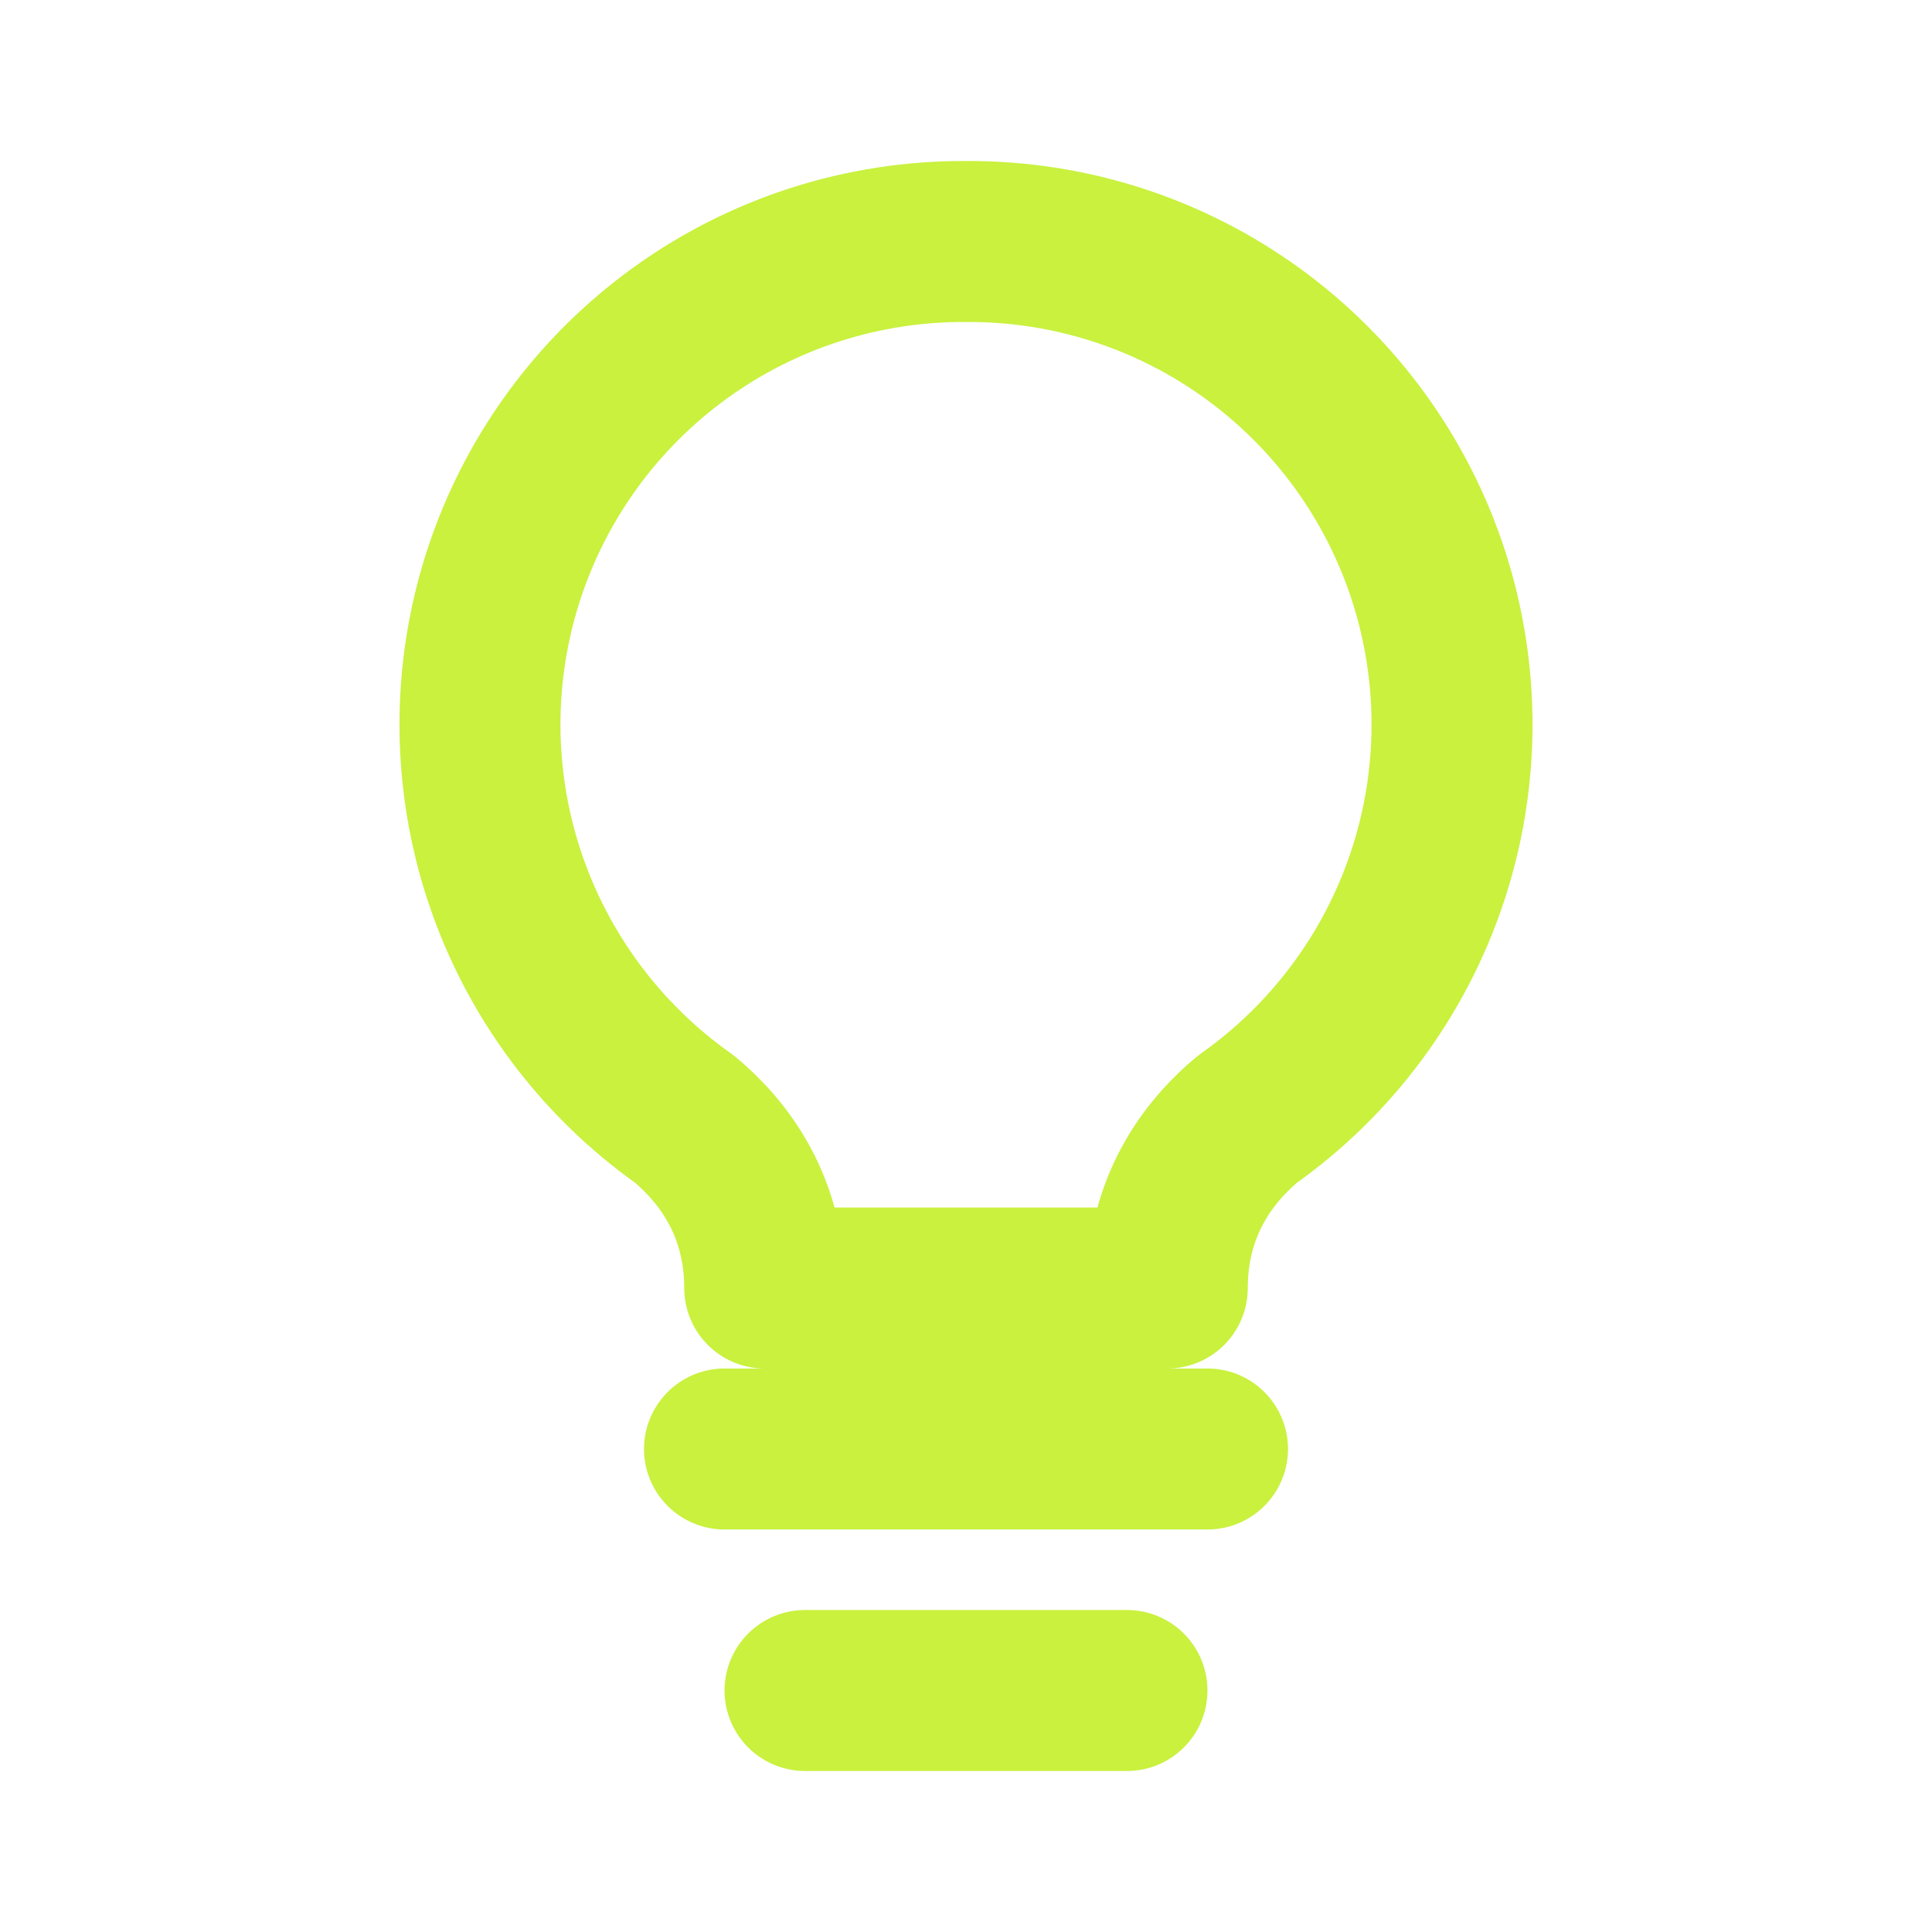
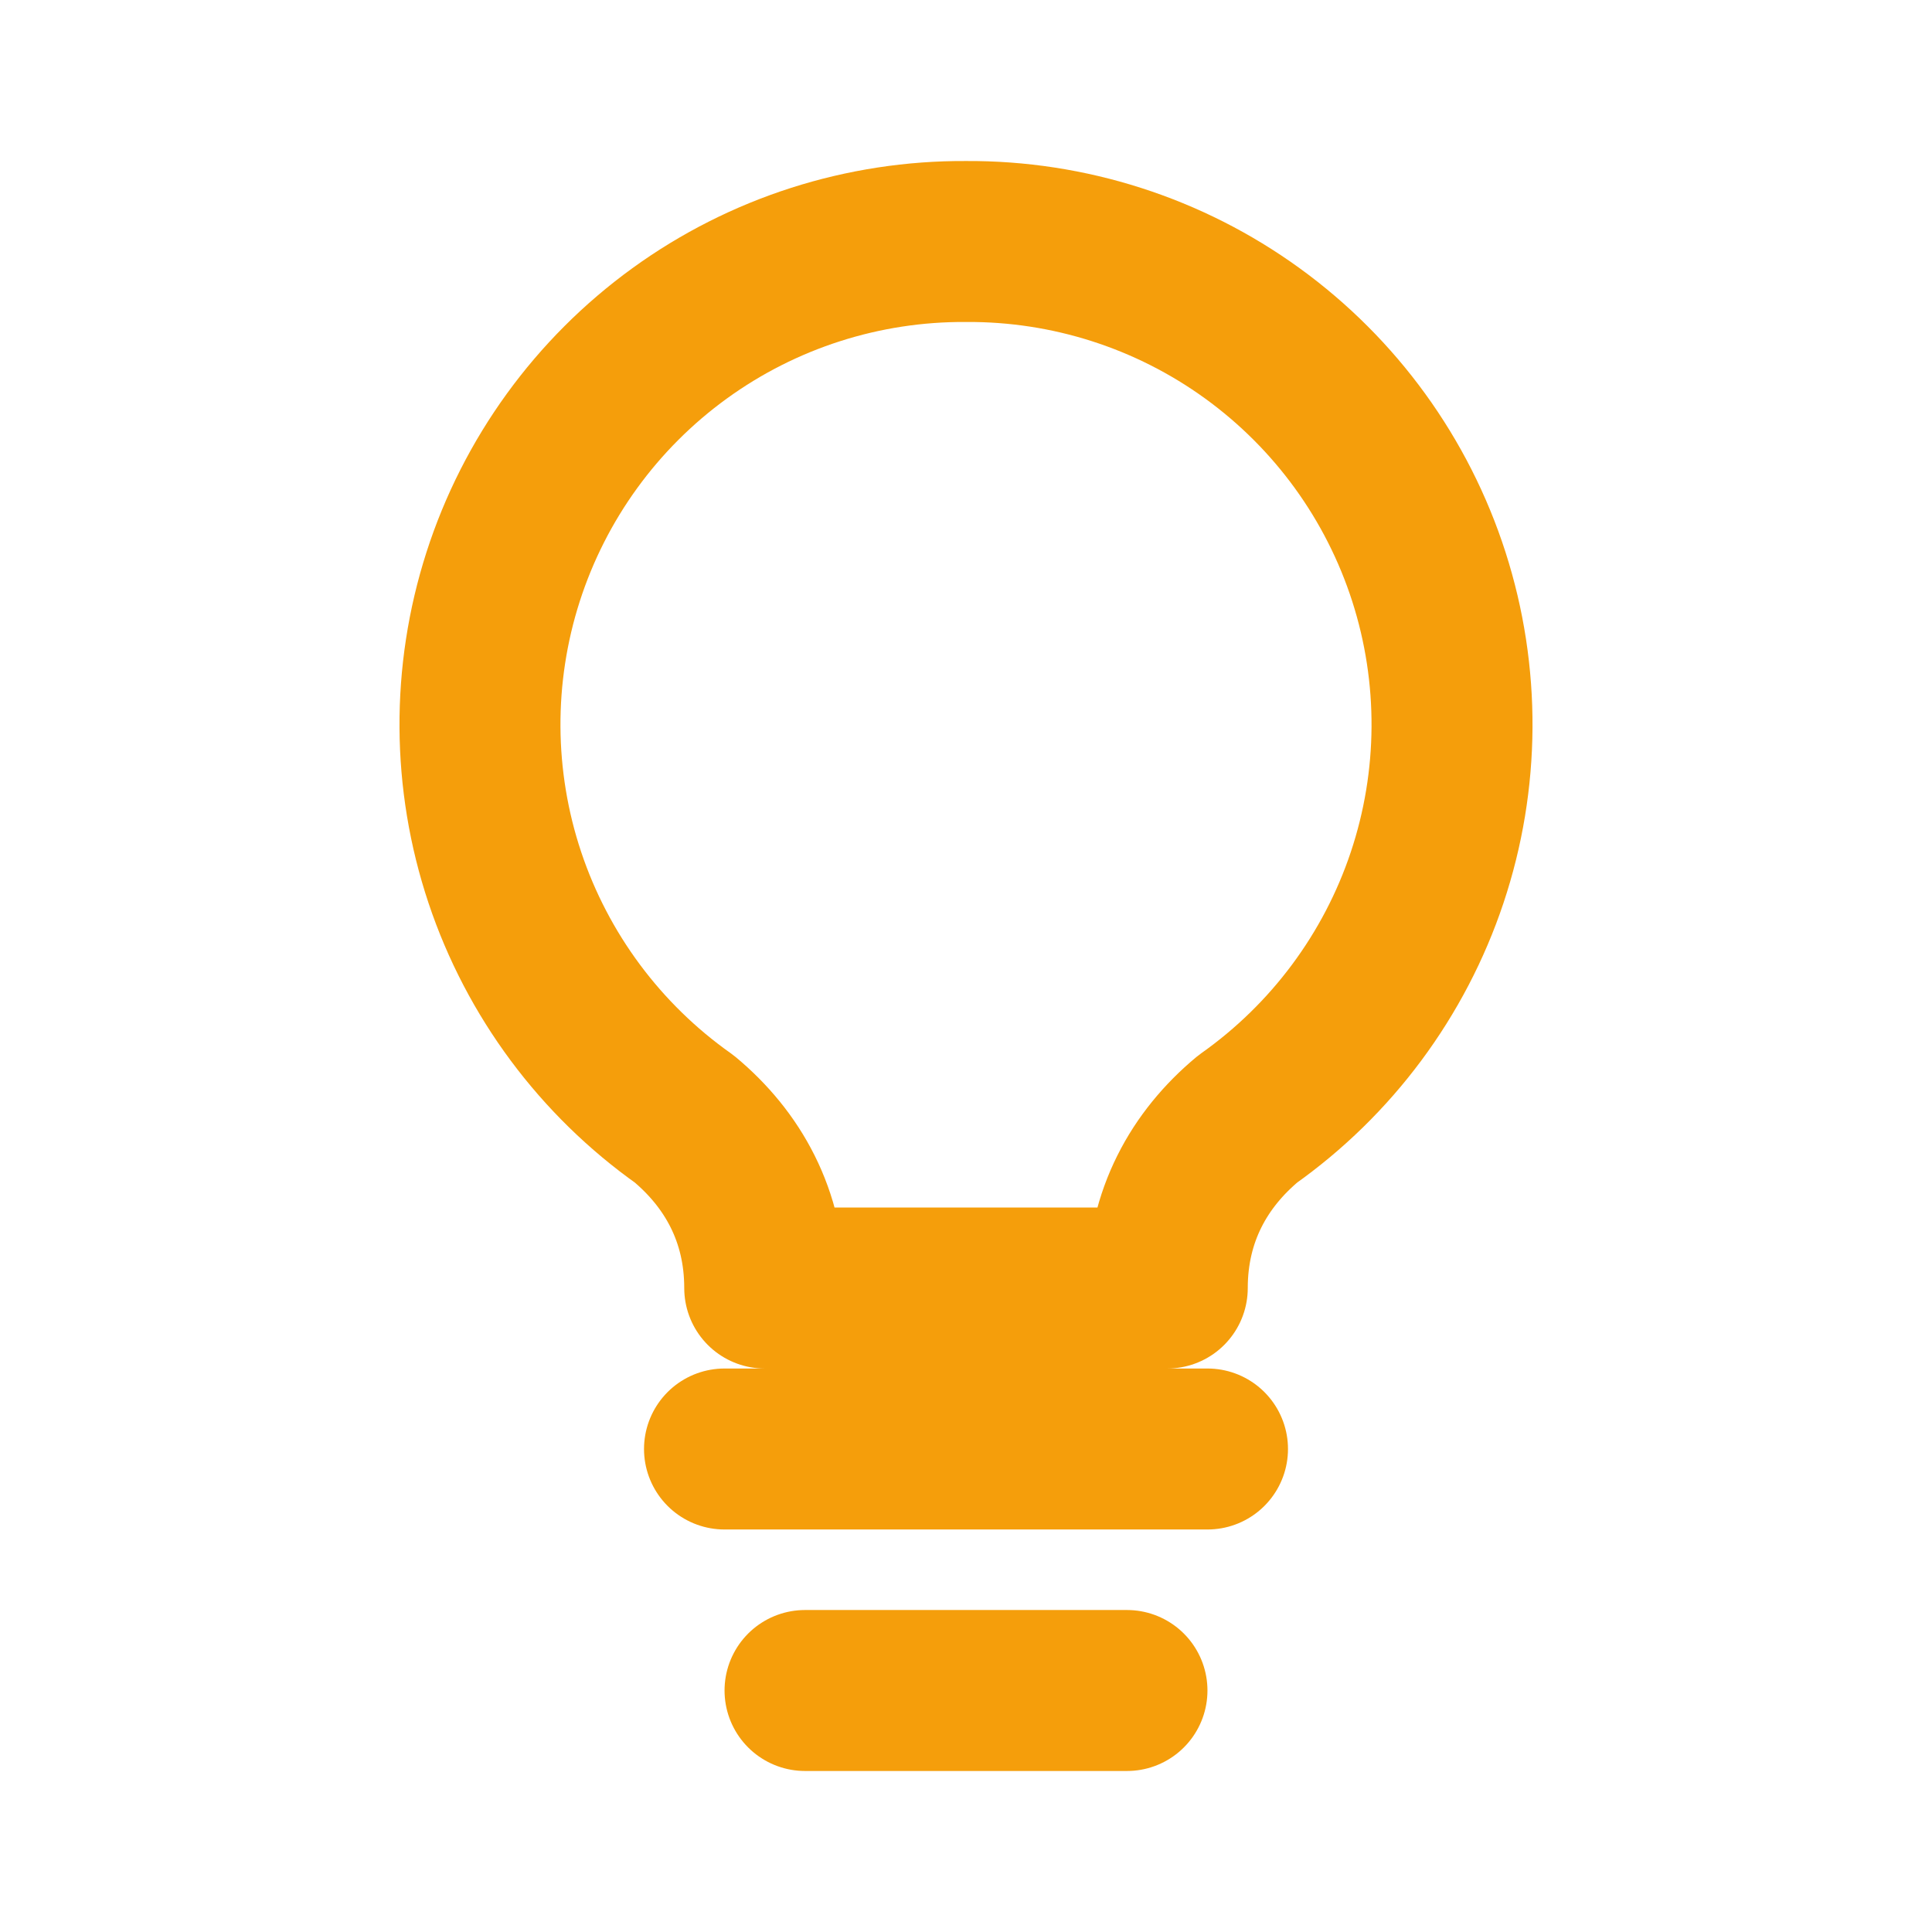
<svg xmlns="http://www.w3.org/2000/svg" preserveAspectRatio="none" overflow="visible" style="display: block;" width="22" height="22" viewBox="0 0 22 22" fill="none">
  <g id="Icon">
-     <path id="Vector" d="M8.25 16.5H13.75M9.167 19.25H12.833M11 2.75C9.829 2.743 8.687 3.109 7.739 3.796C6.791 4.483 6.087 5.454 5.729 6.568C5.371 7.683 5.378 8.883 5.749 9.993C6.12 11.103 6.836 12.066 7.792 12.742C8.342 13.2 8.708 13.842 8.708 14.667H13.292C13.292 13.842 13.658 13.2 14.208 12.742C15.164 12.066 15.88 11.103 16.251 9.993C16.622 8.883 16.629 7.683 16.271 6.568C15.913 5.454 15.209 4.483 14.261 3.796C13.313 3.109 12.171 2.743 11 2.75Z" stroke-width="1.833" stroke-linecap="round" stroke-linejoin="round" stroke="#C9F13E" />
+     <path id="Vector" d="M8.25 16.5H13.75M9.167 19.25H12.833M11 2.75C9.829 2.743 8.687 3.109 7.739 3.796C6.791 4.483 6.087 5.454 5.729 6.568C5.371 7.683 5.378 8.883 5.749 9.993C6.12 11.103 6.836 12.066 7.792 12.742C8.342 13.2 8.708 13.842 8.708 14.667H13.292C13.292 13.842 13.658 13.2 14.208 12.742C15.164 12.066 15.88 11.103 16.251 9.993C16.622 8.883 16.629 7.683 16.271 6.568C15.913 5.454 15.209 4.483 14.261 3.796C13.313 3.109 12.171 2.743 11 2.75Z" stroke-width="1.833" stroke-linecap="round" stroke-linejoin="round" stroke="#F59E0B" />
  </g>
</svg>
